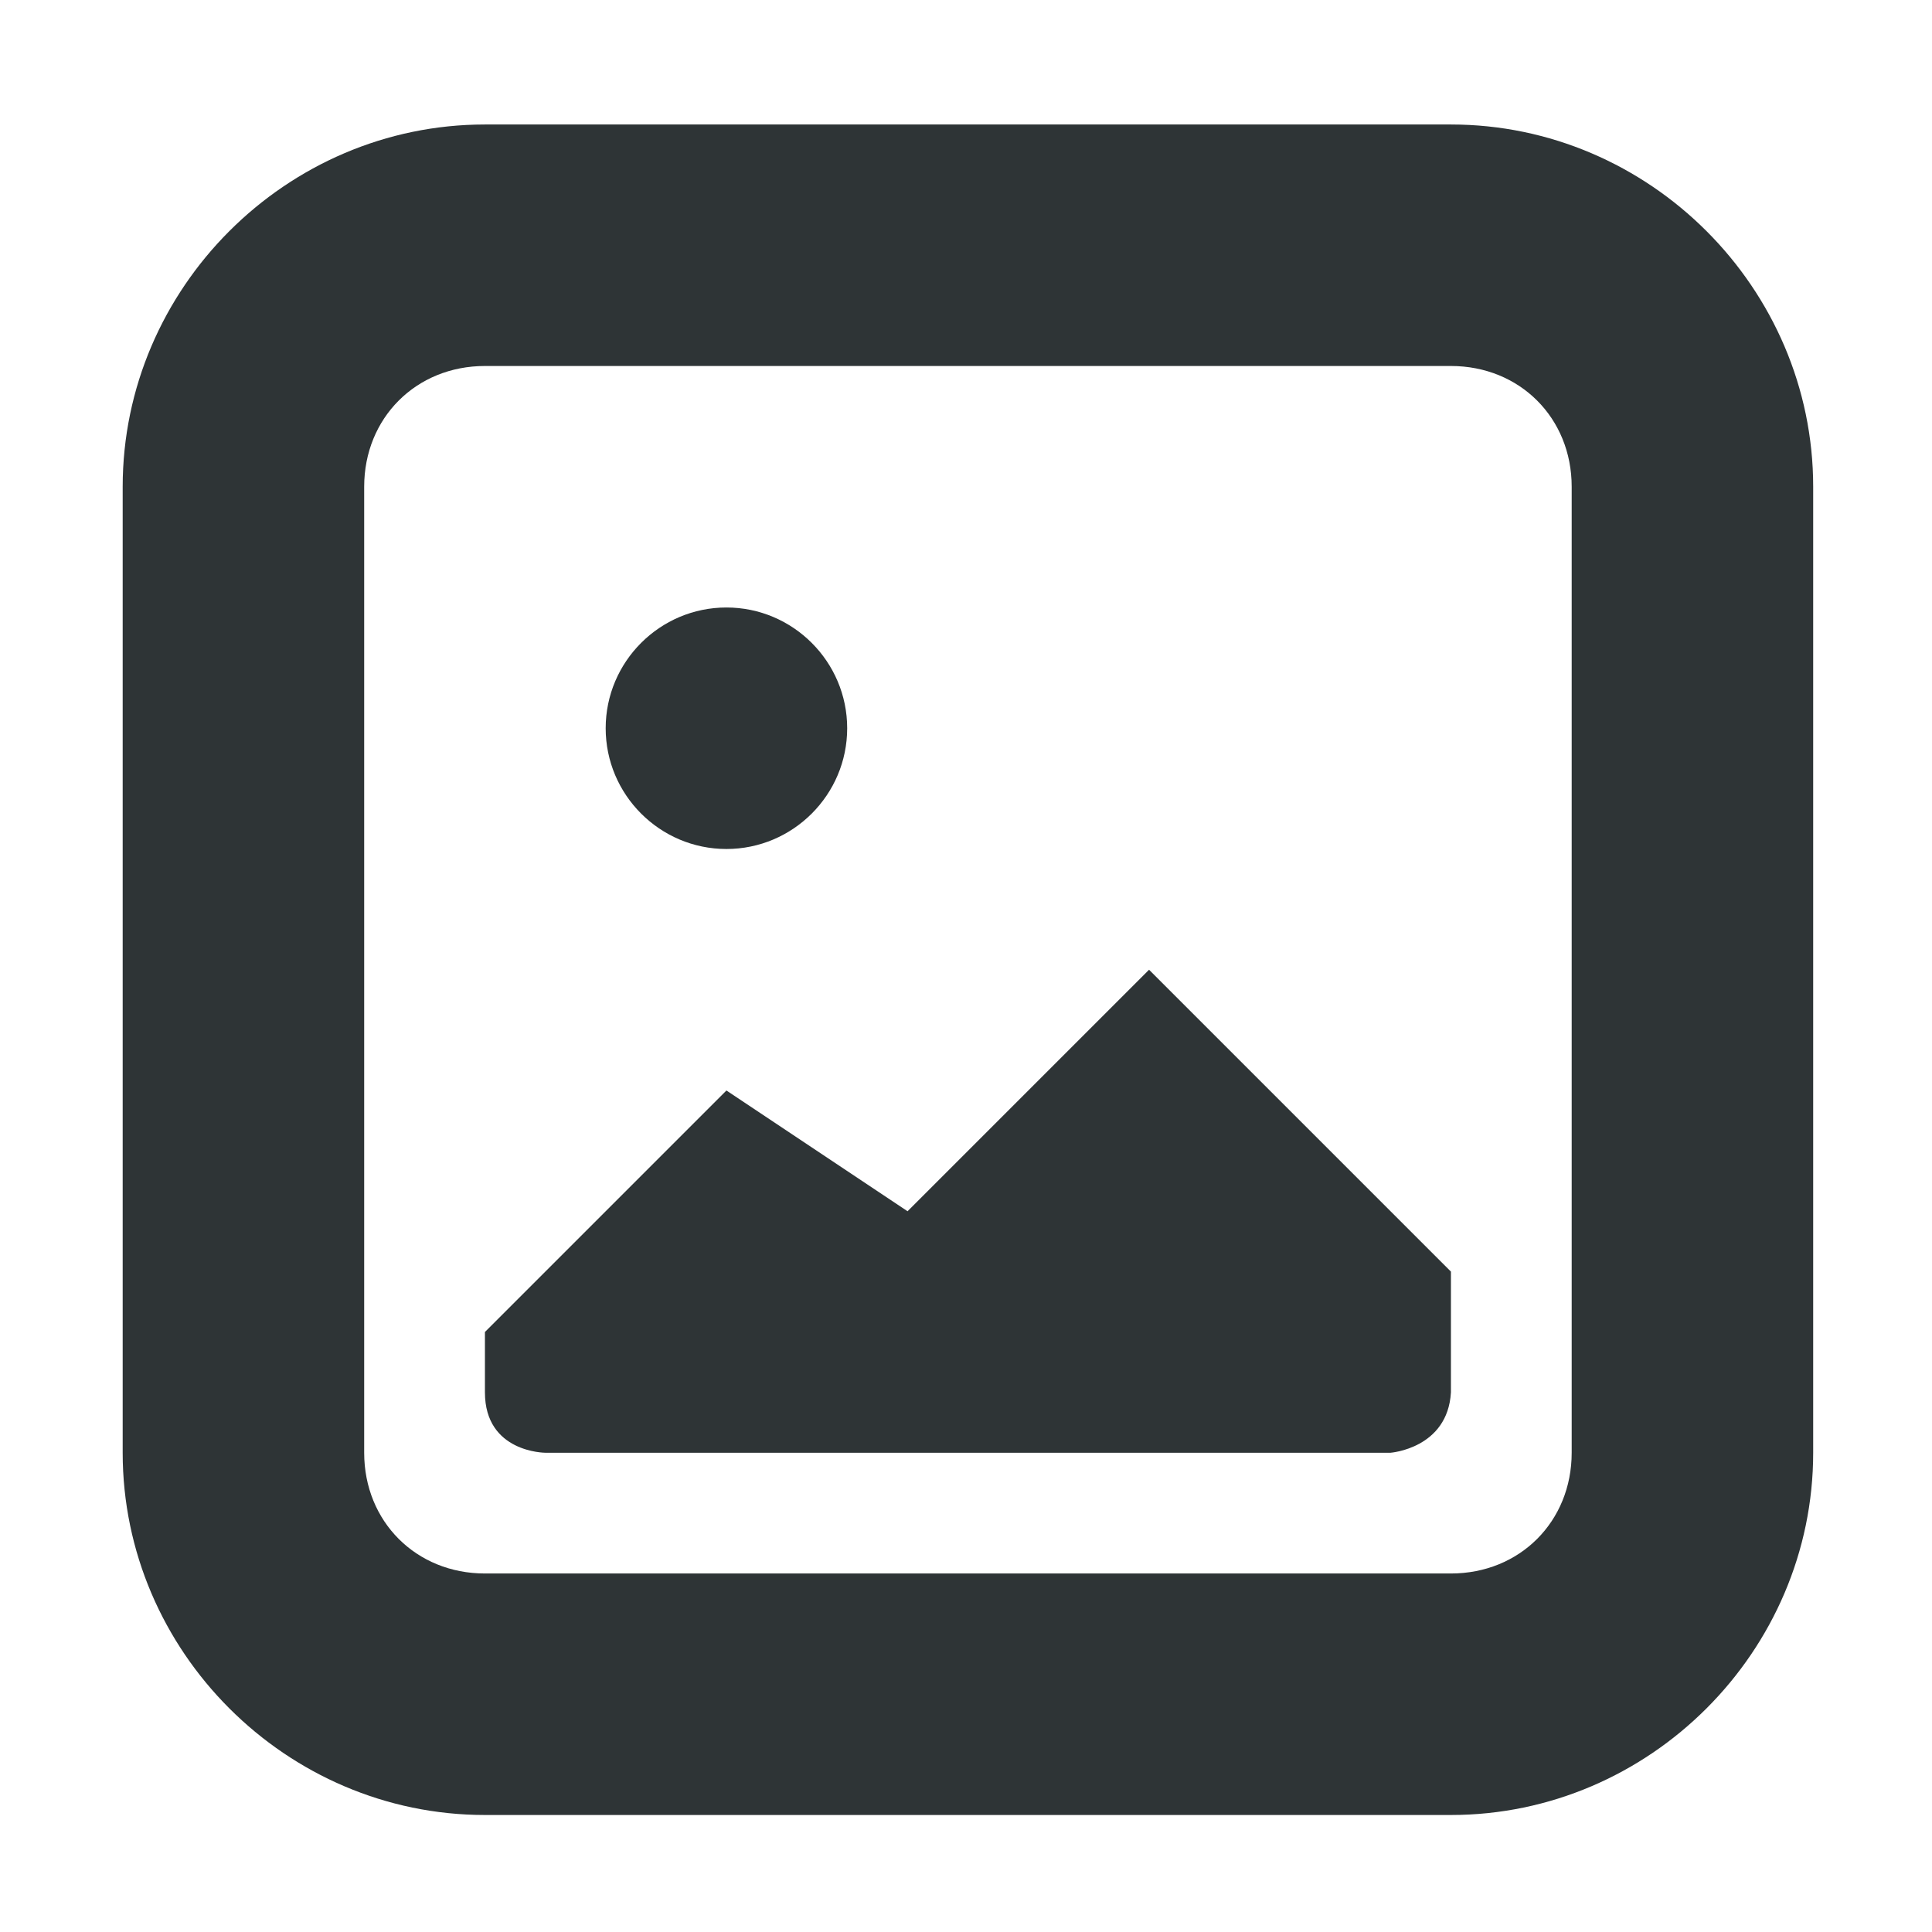
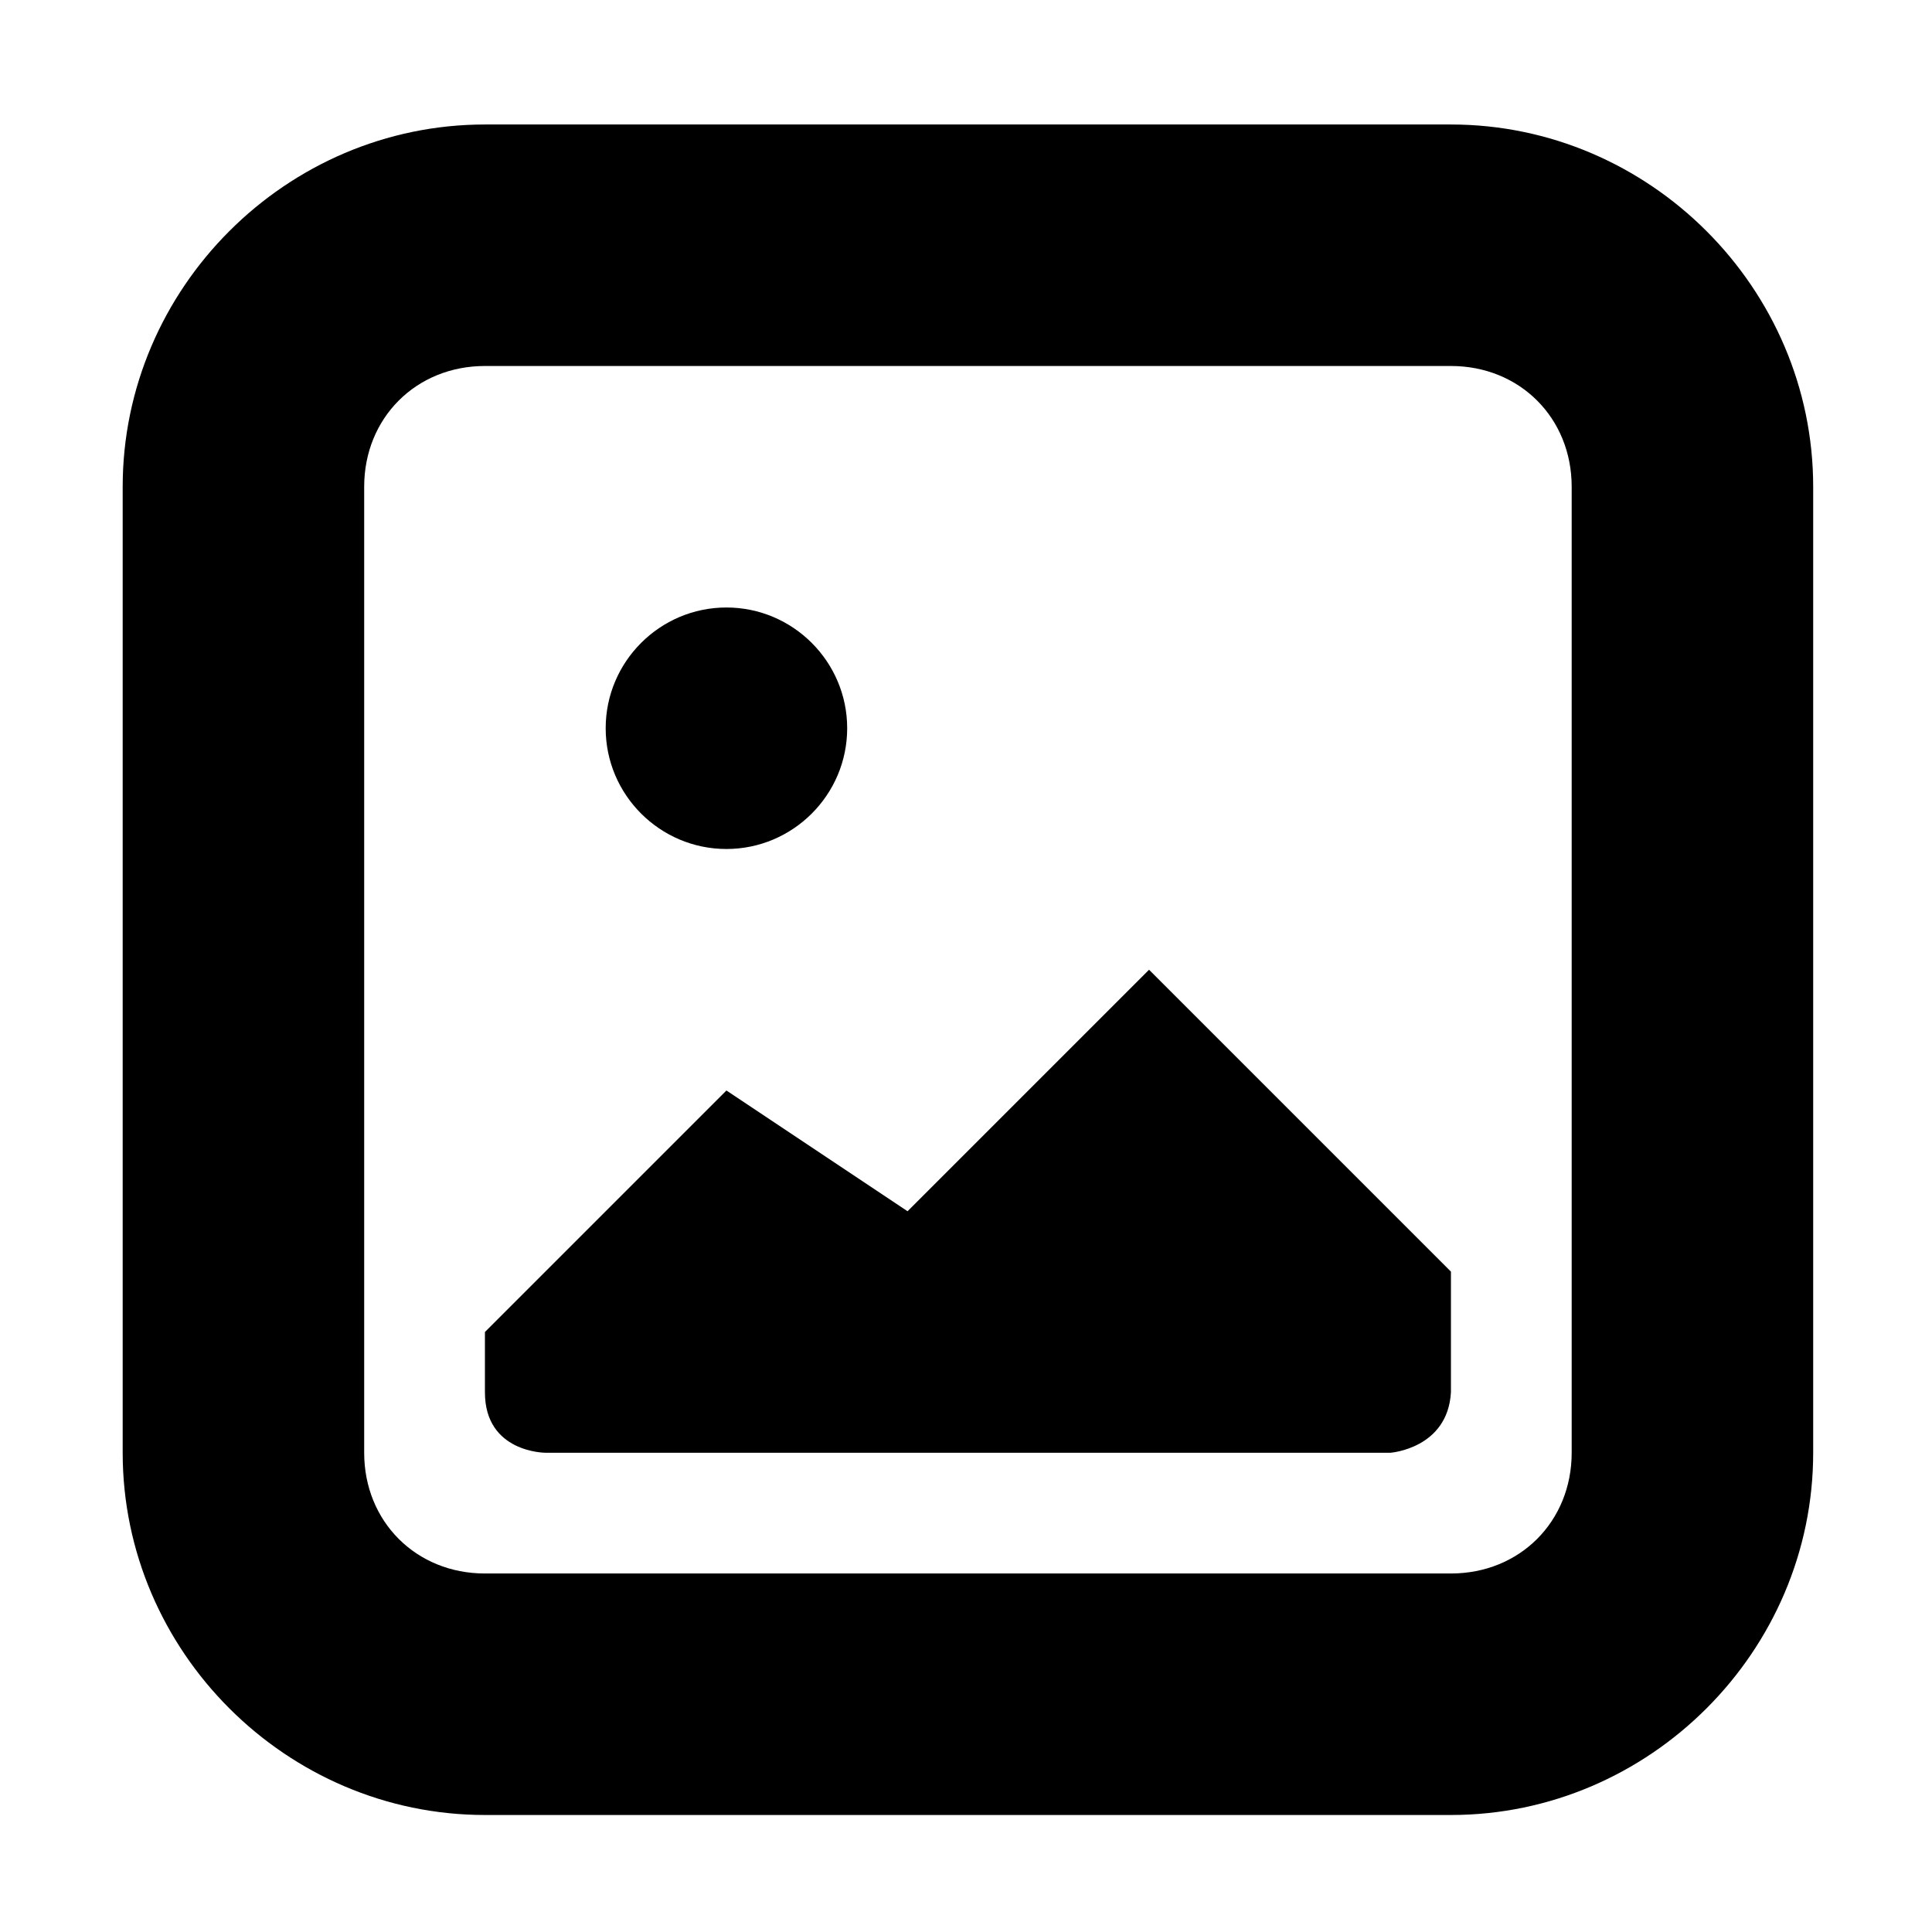
<svg xmlns="http://www.w3.org/2000/svg" height="16px" viewBox="0 0 16 16" width="16px">
-   <g fill="#2e3436">
+   <g class="ColorScheme-Text" fill="currentColor">
    <path d="m 6.016 5.031 c -0.551 0 -1 0.449 -1 1 s 0.449 1 1 1 s 1 -0.449 1 -1 s -0.449 -1 -1 -1 z m 3.5 3 l -2 2 l -1.5 -1 l -2 2 v 0.5 c 0 0.5 0.5 0.5 0.5 0.5 h 7 s 0.473 -0.035 0.5 -0.5 v -1 z m 0 0" />
    <path d="m 4.016 1.031 c -1.645 0 -3 1.355 -3 3 v 8 c 0 1.645 1.355 3 3 3 h 8 c 1.645 0 3 -1.355 3 -3 v -8 c 0 -1.645 -1.355 -3 -3 -3 z m 0 2 h 8 c 0.57 0 1 0.43 1 1 v 8 c 0 0.57 -0.43 1 -1 1 h -8 c -0.57 0 -1 -0.43 -1 -1 v -8 c 0 -0.57 0.43 -1 1 -1 z m 0 0" />
  </g>
</svg>
